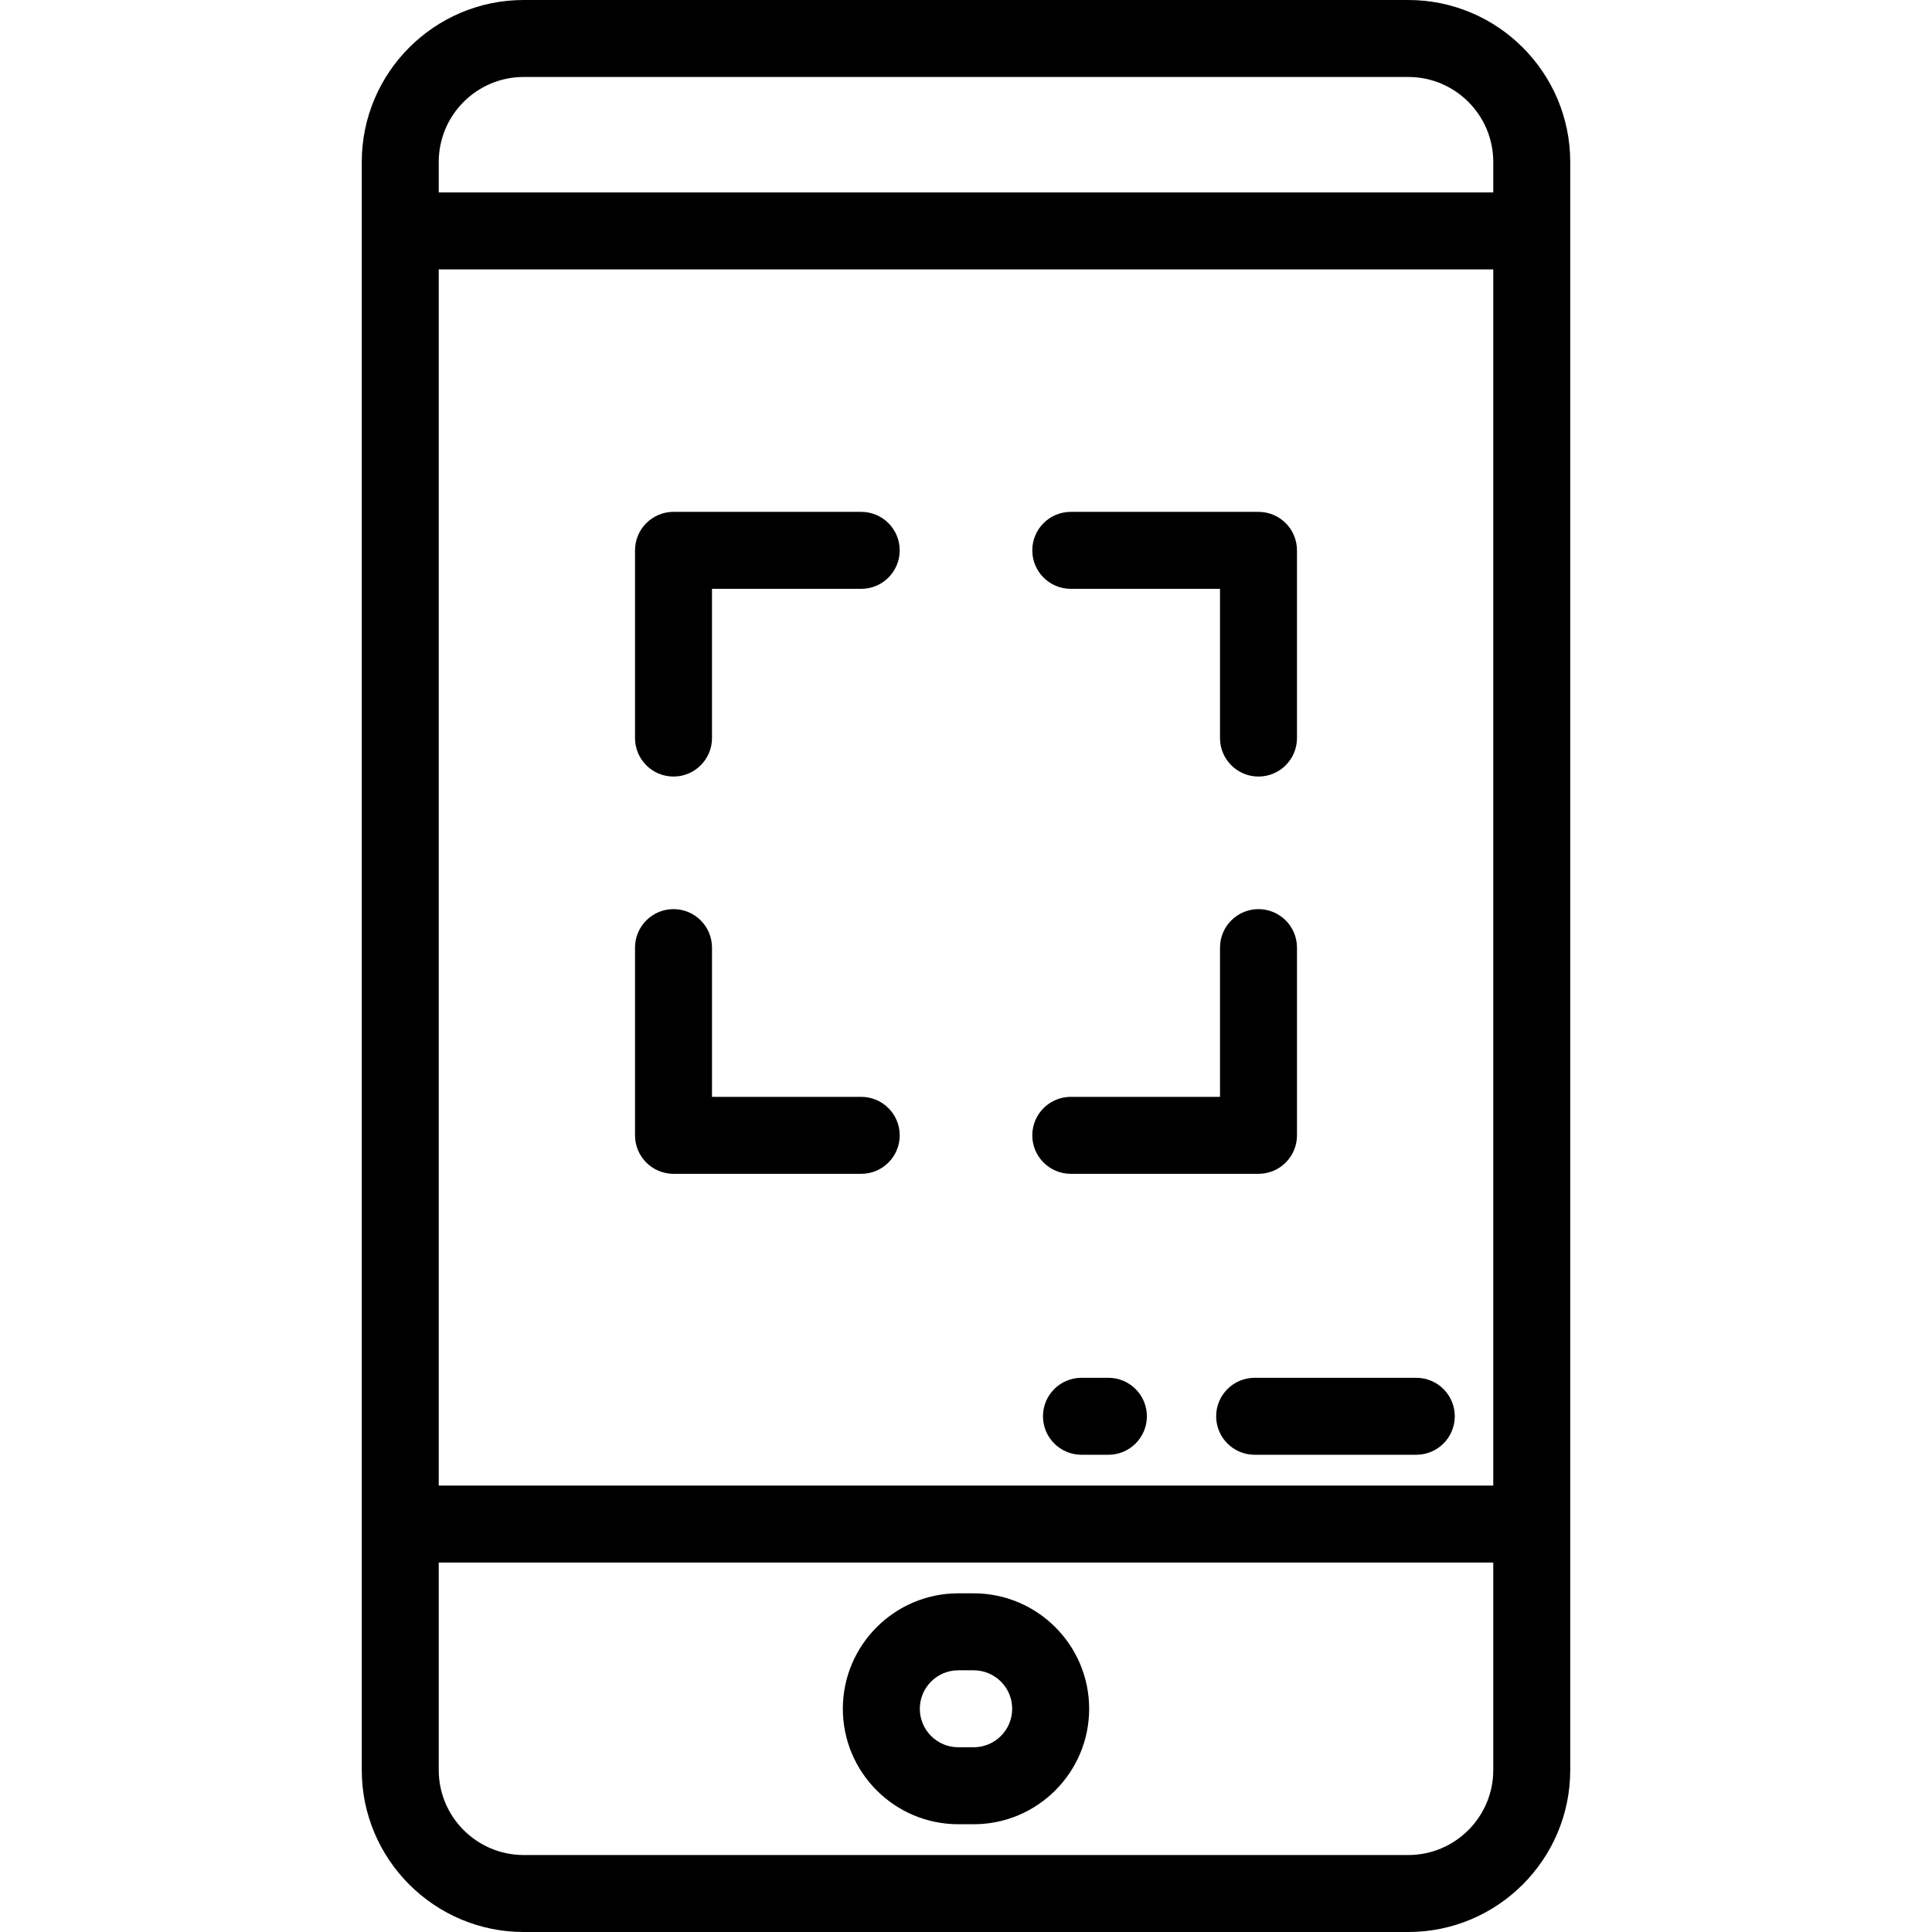
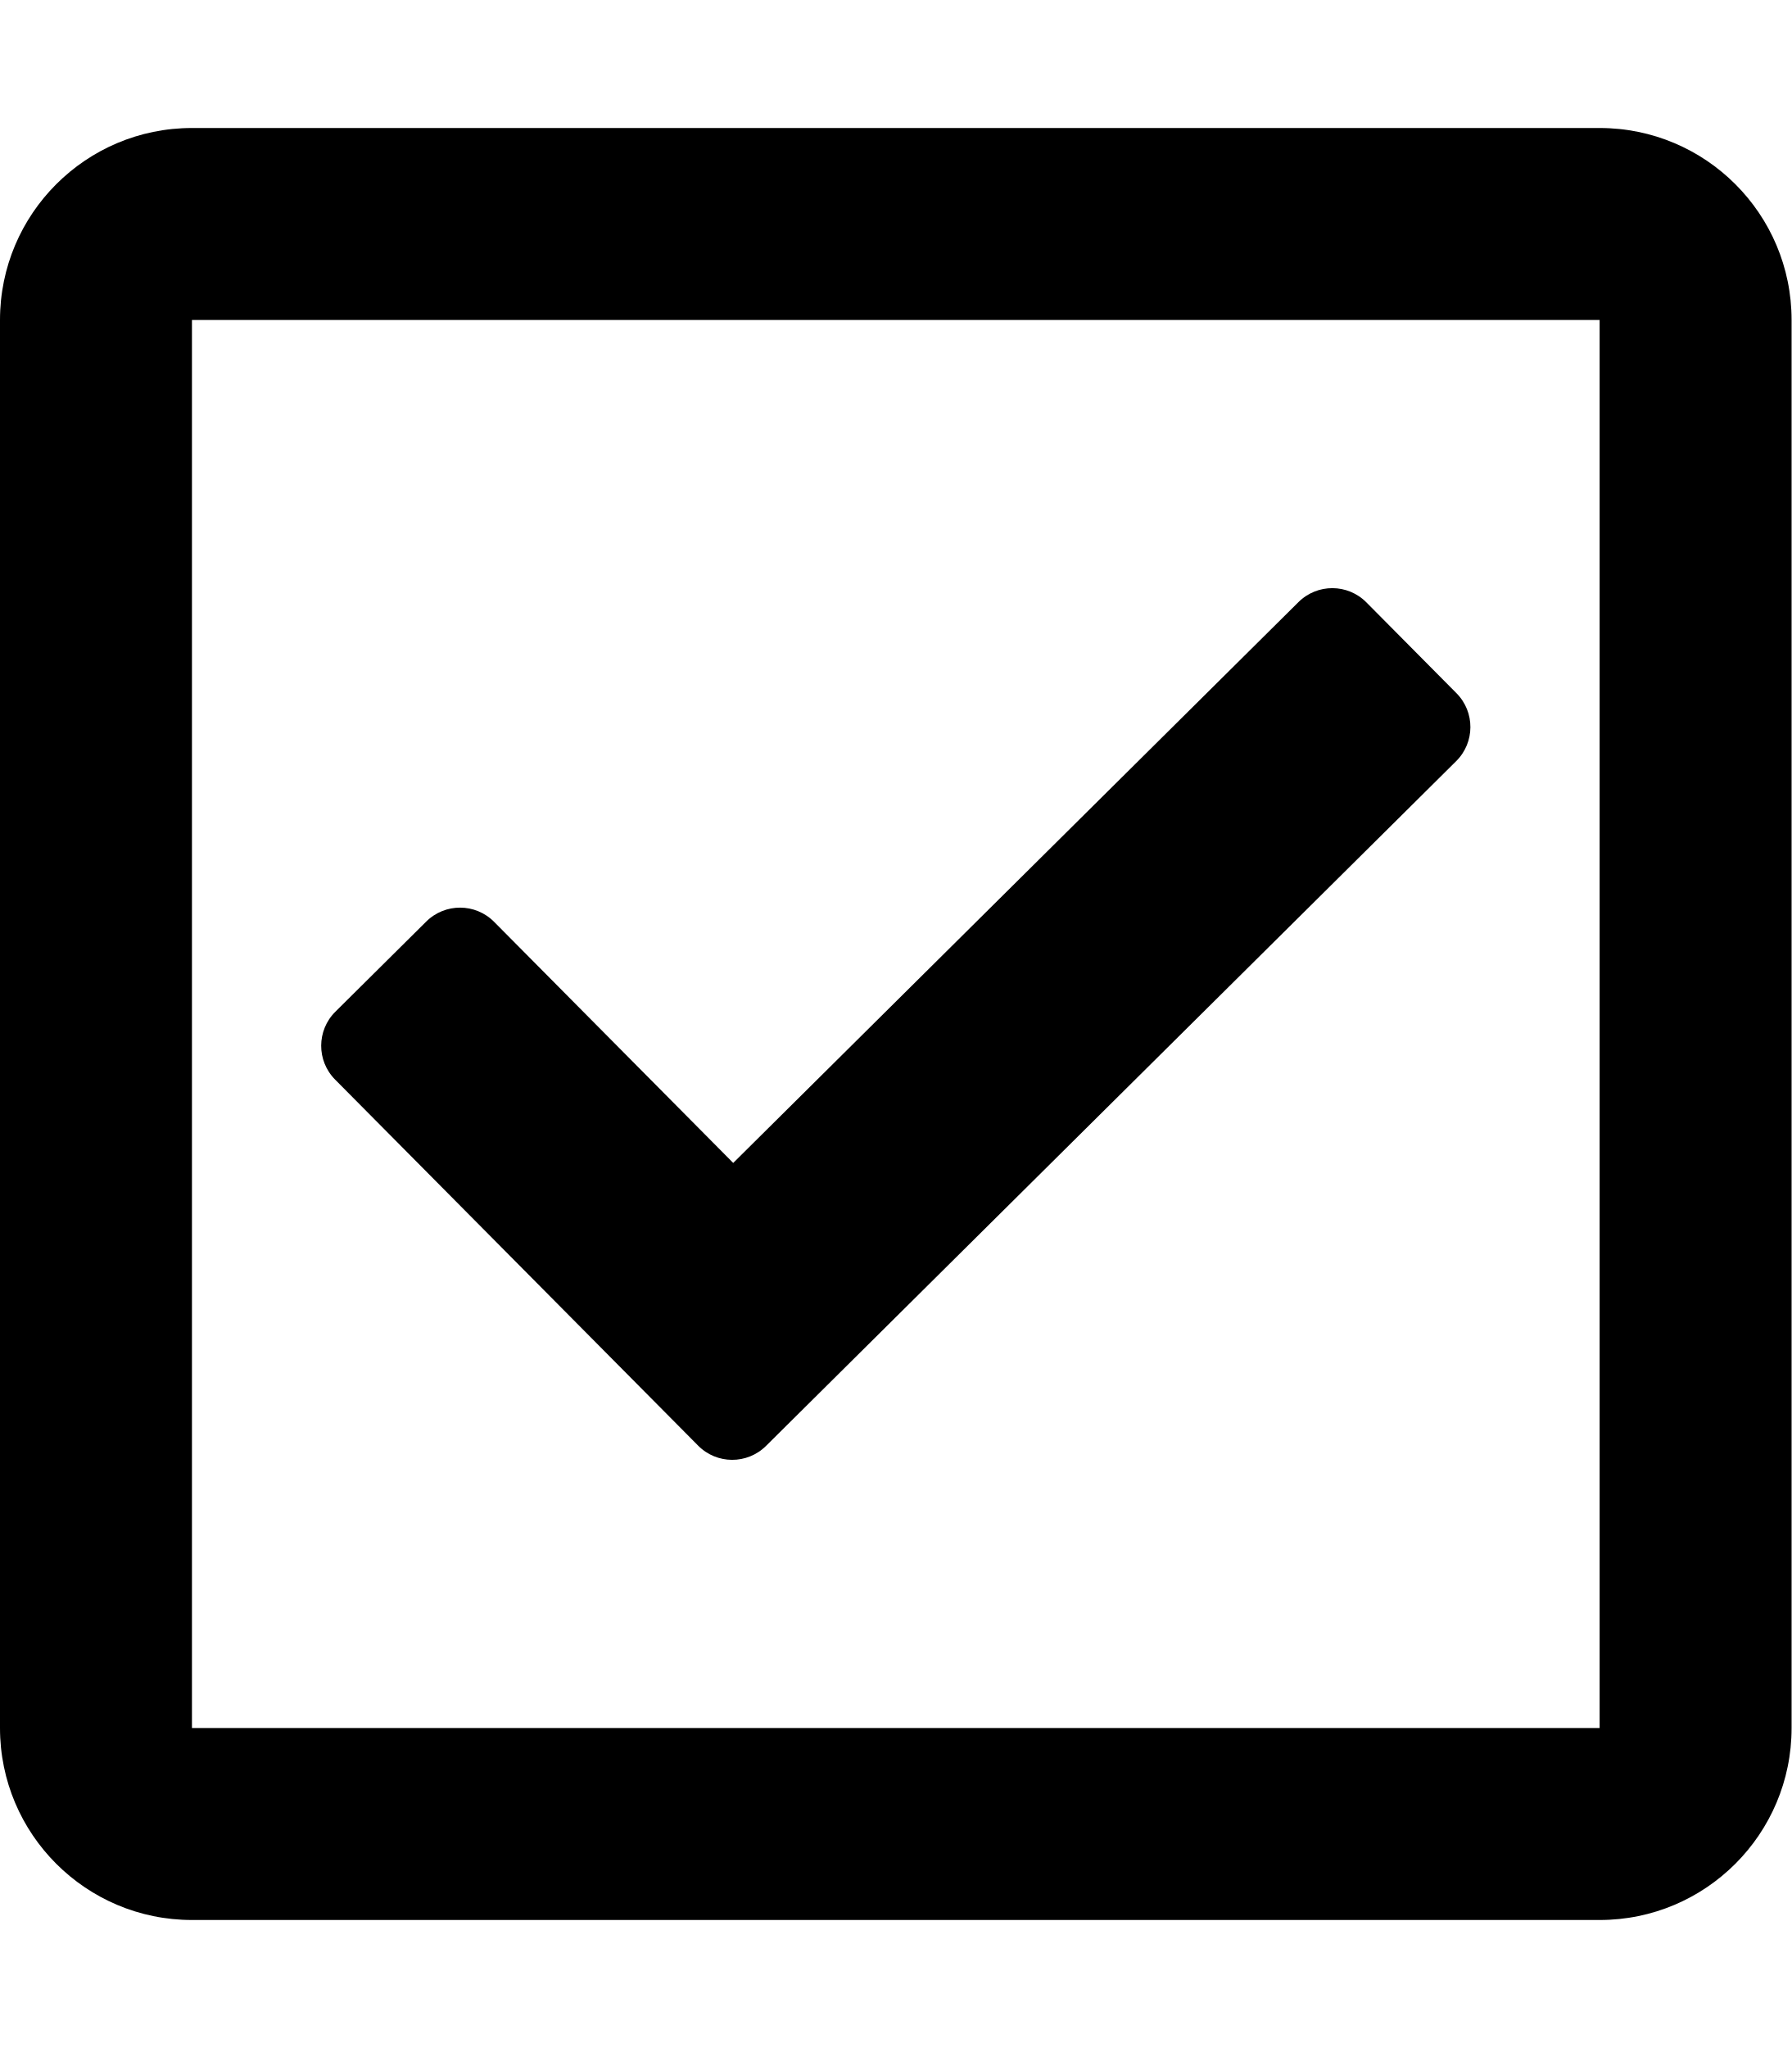
- <svg xmlns="http://www.w3.org/2000/svg" version="1.1" id="Layer_1" x="0px" y="0px" viewBox="0 0 512 512" style="enable-background:new 0 0 512 512;" xml:space="preserve">
-   <g>
-     <g>
-       <path d="M373.21,0H138.79c-23.665,0-42.917,19.252-42.917,42.916v426.168c0,23.664,19.252,42.916,42.917,42.916h234.422    c23.664,0,42.916-19.252,42.916-42.916V42.916C416.128,19.252,396.875,0,373.21,0z M395.729,469.084    c0,12.417-10.101,22.518-22.519,22.518H138.79c-12.418,0-22.519-10.101-22.519-22.518v-54.996h279.458V469.084z M395.729,393.689    H116.271V71.394h279.458V393.689z M395.729,50.996H116.271v-8.08c0-12.417,10.101-22.518,22.519-22.518h234.422    c12.417,0,22.518,10.101,22.518,22.518V50.996z" />
-     </g>
-   </g>
-   <g>
-     <g>
-       <path d="M258.04,422.247h-4.08c-16.872,0-30.598,13.726-30.598,30.598c0,16.872,13.726,30.598,30.598,30.598h4.08    c16.872,0,30.598-13.726,30.598-30.598C288.637,435.973,274.911,422.247,258.04,422.247z M258.04,463.044h-4.08    c-5.624,0-10.199-4.575-10.199-10.199c0-5.624,4.575-10.199,10.199-10.199h4.08c5.624,0,10.199,4.575,10.199,10.199    C268.239,458.469,263.664,463.044,258.04,463.044z" />
-     </g>
-   </g>
-   <g>
-     <g>
-       <path d="M228.234,135.649h-49.748c-5.633,0-10.199,4.567-10.199,10.199v49.748c0,5.632,4.566,10.199,10.199,10.199    c5.633,0,10.199-4.567,10.199-10.199v-39.548h39.548c5.633,0,10.199-4.567,10.199-10.199    C238.433,140.217,233.867,135.649,228.234,135.649z" />
-     </g>
-   </g>
-   <g>
-     <g>
-       <path d="M228.234,290.677h-39.548v-39.548c0-5.632-4.566-10.199-10.199-10.199c-5.633,0-10.199,4.567-10.199,10.199v49.748    c0,5.632,4.566,10.199,10.199,10.199h49.748c5.633,0,10.199-4.567,10.199-10.199C238.433,295.245,233.867,290.677,228.234,290.677    z" />
-     </g>
-   </g>
-   <g>
-     <g>
-       <path d="M333.514,135.649h-49.748c-5.633,0-10.199,4.567-10.199,10.199c0,5.632,4.566,10.199,10.199,10.199h39.548v39.548    c0,5.632,4.566,10.199,10.199,10.199c5.633,0,10.199-4.567,10.199-10.199v-49.748    C343.713,140.217,339.147,135.649,333.514,135.649z" />
-     </g>
-   </g>
-   <g>
-     <g>
-       <path d="M333.514,240.93c-5.633,0-10.199,4.567-10.199,10.199v39.548h-39.548c-5.633,0-10.199,4.567-10.199,10.199    c0,5.632,4.566,10.199,10.199,10.199h49.748c5.633,0,10.199-4.567,10.199-10.199v-49.748    C343.713,245.497,339.147,240.93,333.514,240.93z" />
-     </g>
-   </g>
-   <g>
-     <g>
-       <path d="M293.737,365.131h-7.139c-5.633,0-10.199,4.567-10.199,10.199s4.566,10.199,10.199,10.199h7.139    c5.633,0,10.199-4.567,10.199-10.199S299.37,365.131,293.737,365.131z" />
-     </g>
-   </g>
-   <g>
-     <g>
-       <path d="M375.331,365.131h-42.837c-5.633,0-10.199,4.567-10.199,10.199s4.566,10.199,10.199,10.199h42.837    c5.633,0,10.199-4.567,10.199-10.199S380.964,365.131,375.331,365.131z" />
-     </g>
-   </g>
-   <g>
- </g>
-   <g>
- </g>
-   <g>
- </g>
-   <g>
- </g>
-   <g>
- </g>
-   <g>
- </g>
-   <g>
- </g>
-   <g>
- </g>
-   <g>
- </g>
-   <g>
- </g>
-   <g>
- </g>
-   <g>
- </g>
-   <g>
- </g>
-   <g>
- </g>
-   <g>
- </g>
+ <svg xmlns="http://www.w3.org/2000/svg" viewBox="0 0 448 512">
+   <path d="M400 32H48C21.49 32 0 53.49 0 80v352c0 26.51 21.49 48 48 48h352c26.51 0 48-21.49 48-48V80c0-26.51-21.49-48-48-48zm0 400H48V80h352v352zm-35.864-241.724L191.547 361.48c-4.705 4.667-12.303 4.637-16.97-.068l-90.781-91.516c-4.667-4.705-4.637-12.303.069-16.971l22.719-22.536c4.705-4.667 12.303-4.637 16.97.069l59.792 60.277 141.352-140.216c4.705-4.667 12.303-4.637 16.97.068l22.536 22.718c4.667 4.706 4.637 12.304-.068 16.971z" />
</svg>
